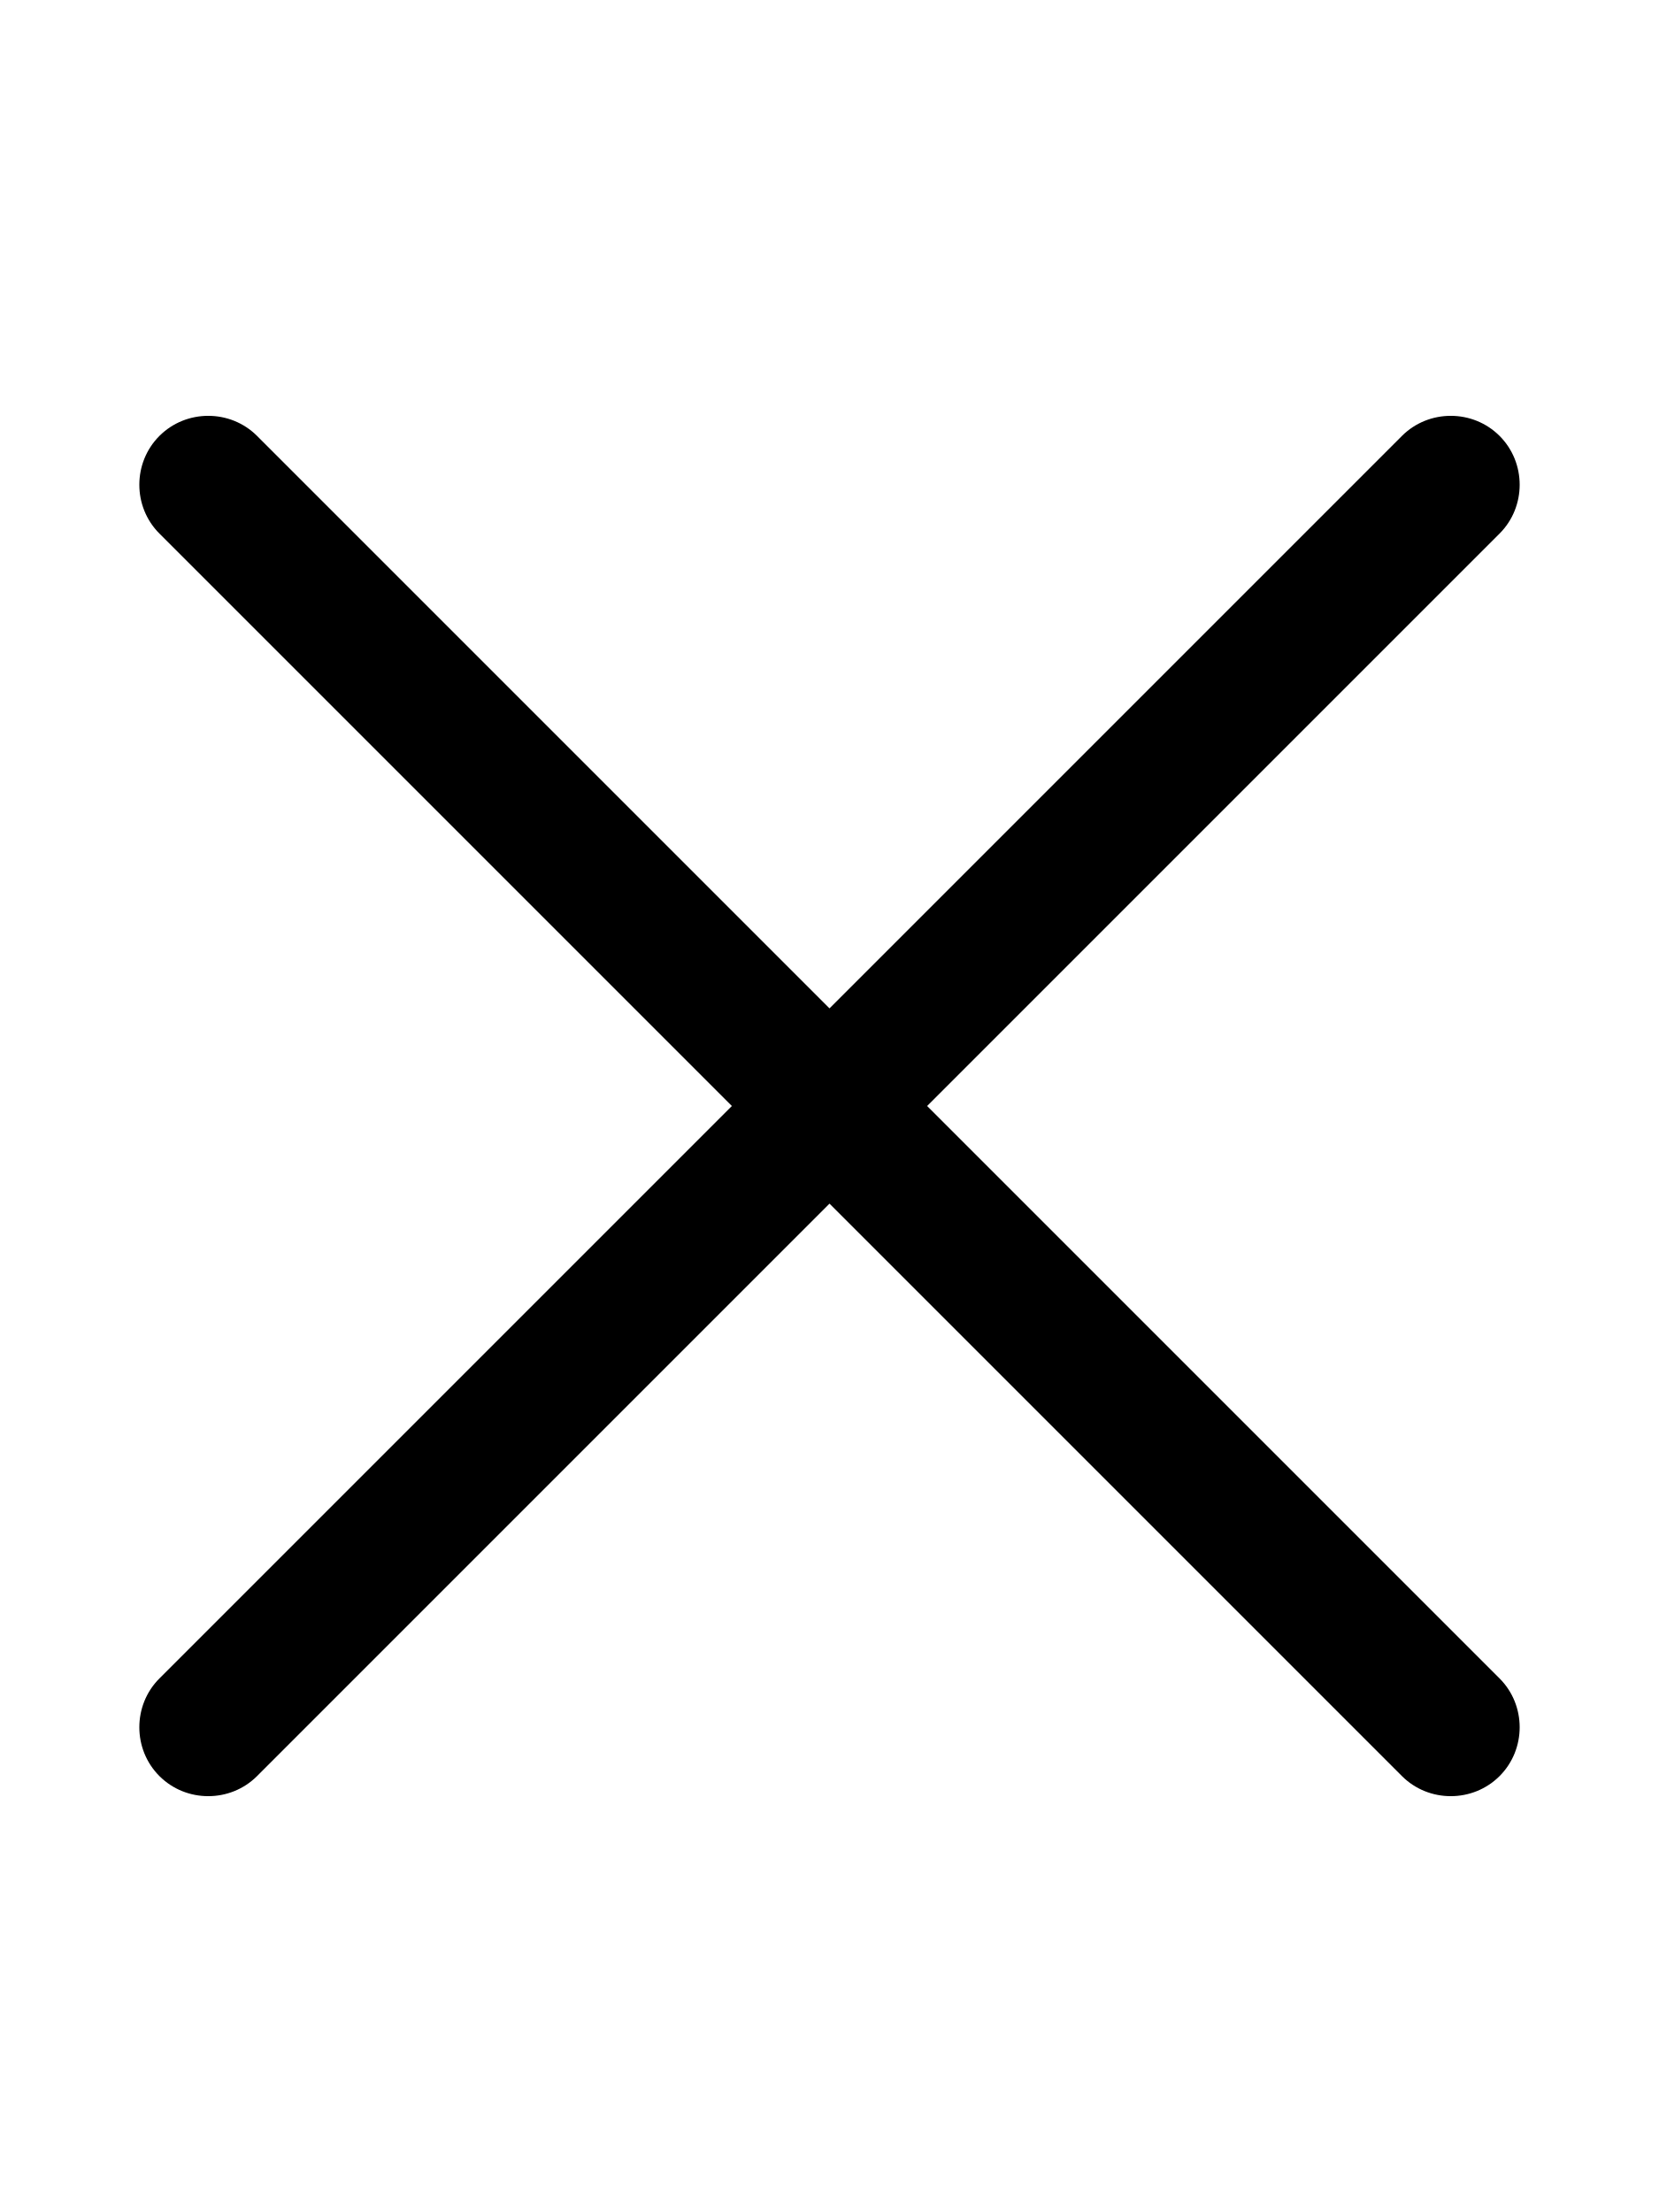
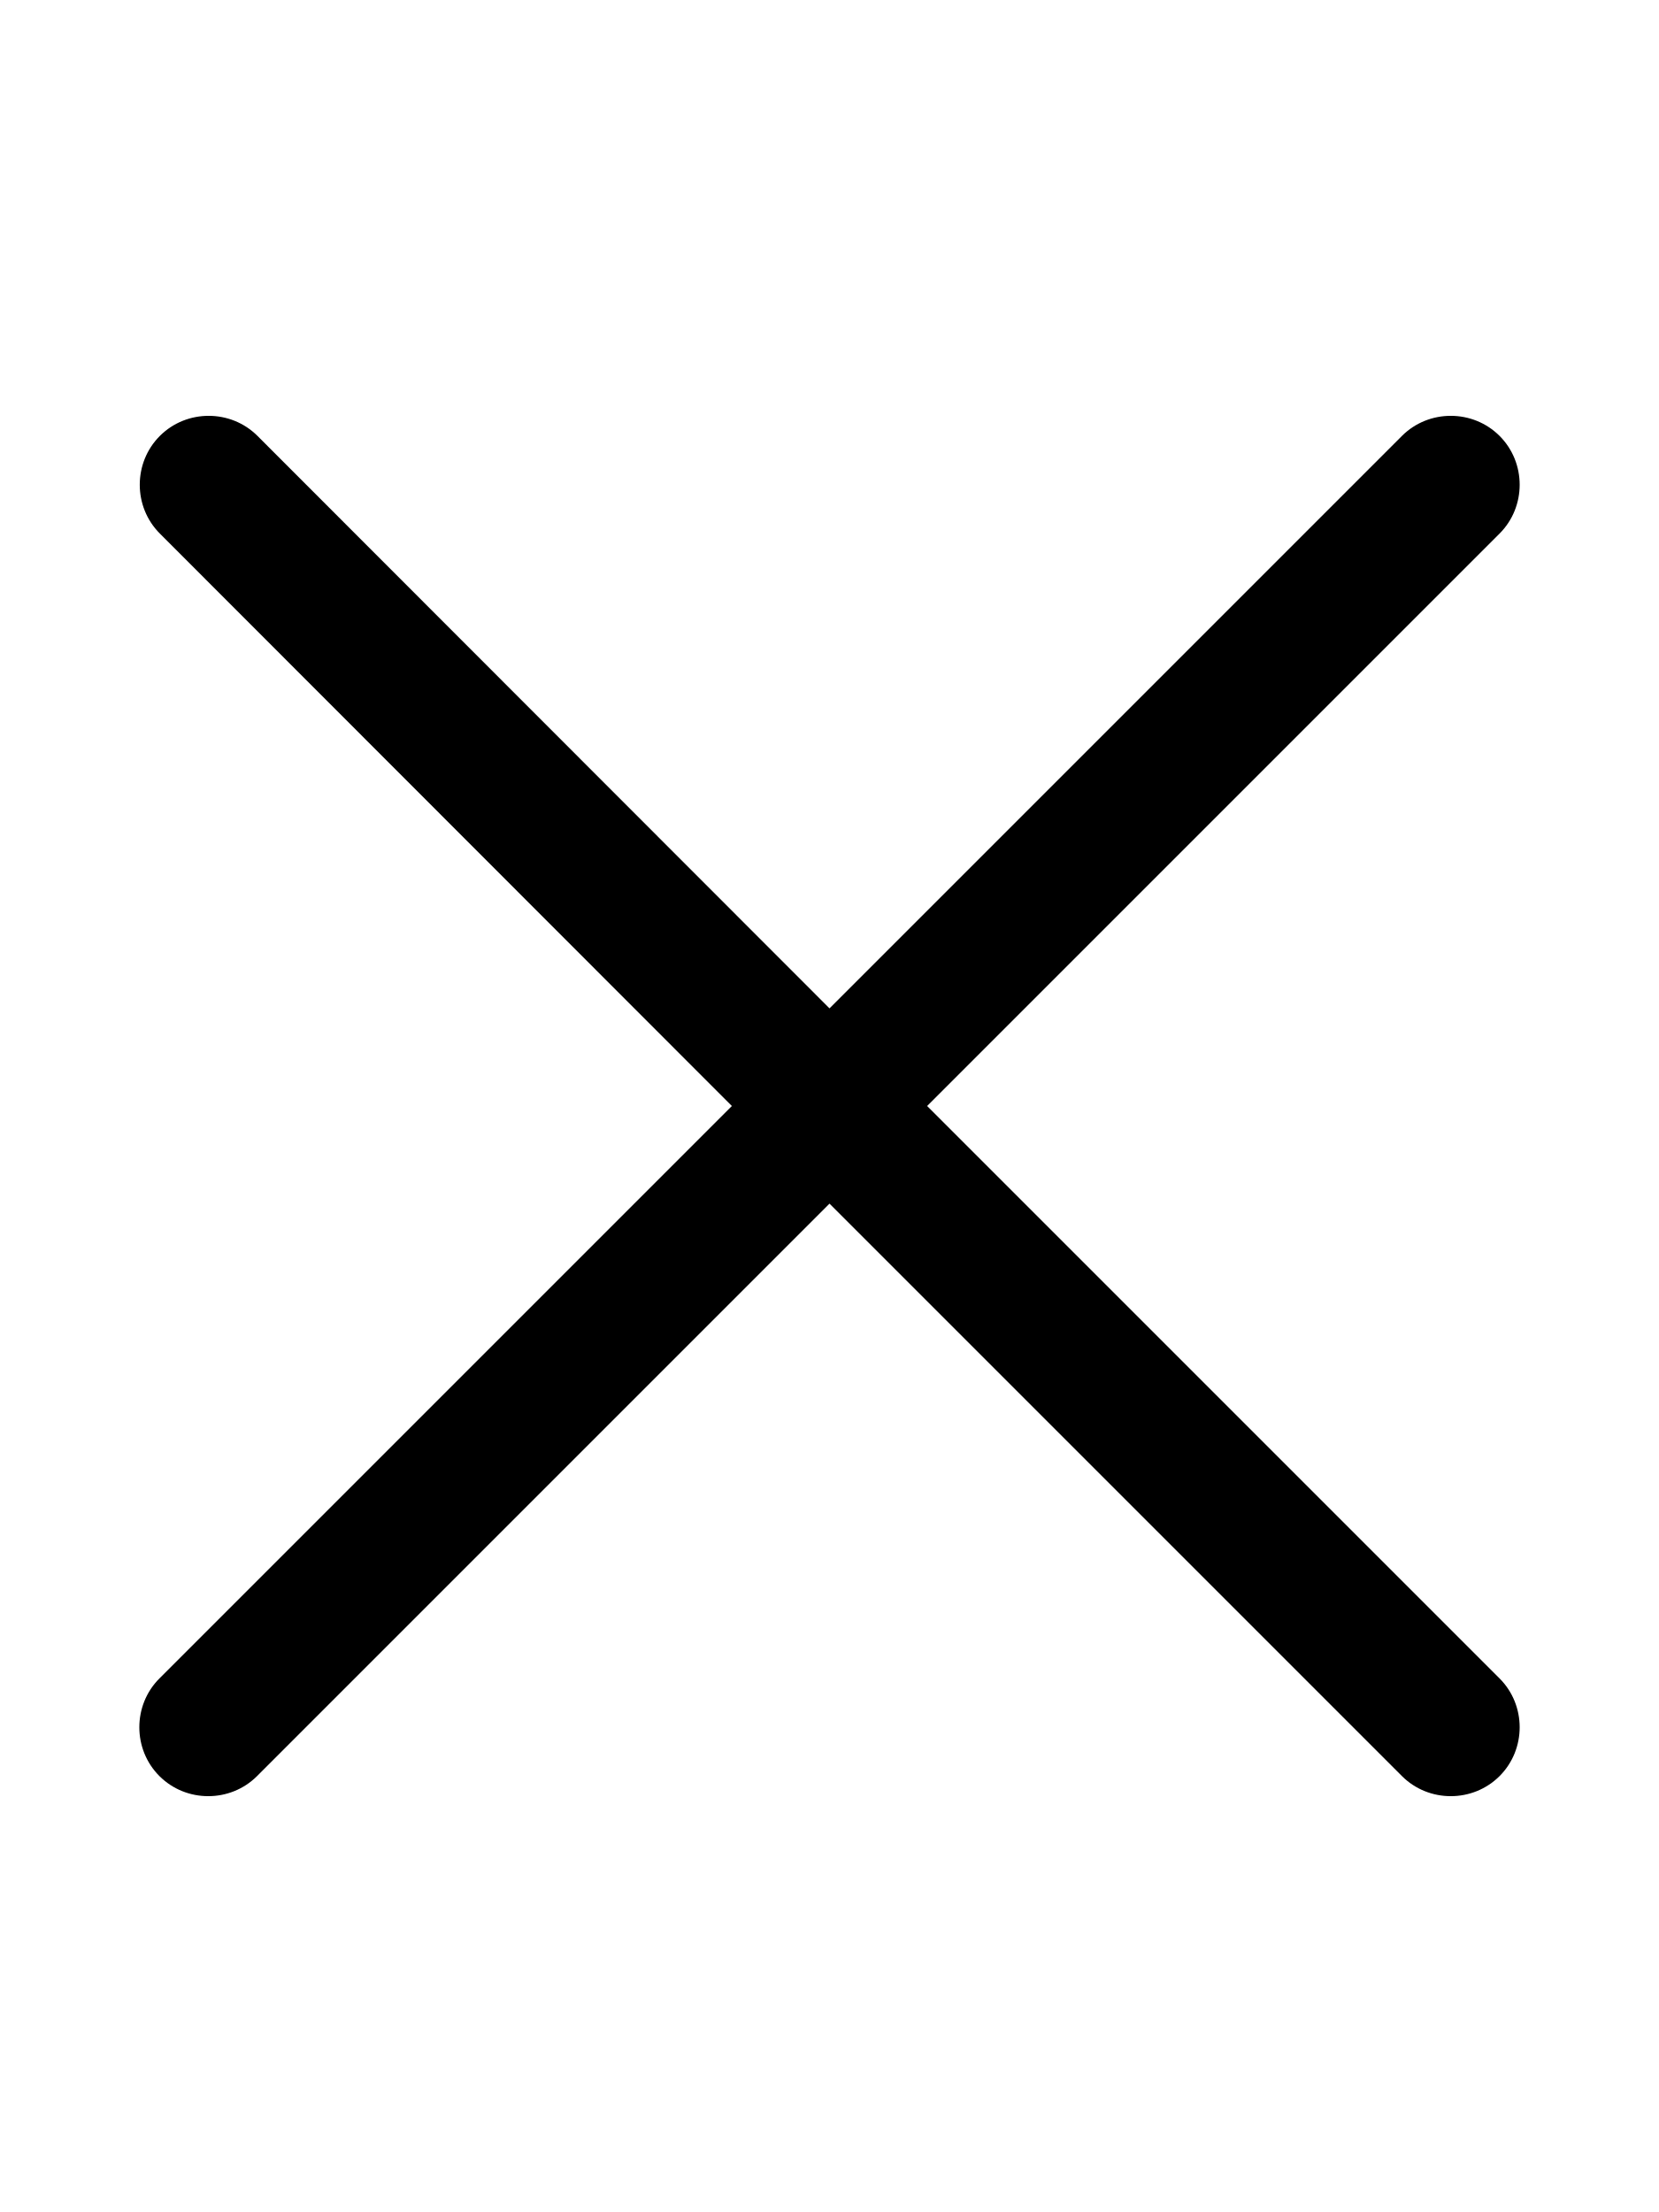
- <svg xmlns="http://www.w3.org/2000/svg" fill="currentColor" viewBox="0 0 384 512">
-   <path d="M324.5 411.1c6.2 6.2 16.4 6.2 22.6 0s6.2-16.4 0-22.6L214.6 256 347.1 123.5c6.2-6.2 6.2-16.4 0-22.6s-16.4-6.2-22.6 0L192 233.4 59.5 100.9c-6.2-6.2-16.4-6.2-22.6 0s-6.2 16.4 0 22.6L169.4 256 36.9 388.5c-6.2 6.2-6.2 16.4 0 22.6s16.4 6.2 22.6 0L192 278.6 324.5 411.1z" />
+ <svg xmlns="http://www.w3.org/2000/svg" viewBox="0 0 384 512" fill="currentColor">
+   <path d="M324.5 411.1c6.2 6.2 16.4 6.2 22.6 0s6.2-16.4 0-22.6L214.6 256 347.1 123.5c6.2-6.2 6.2-16.4 0-22.6s-16.4-6.2-22.6 0L192 233.4 59.6 100.9c-6.2-6.2-16.4-6.2-22.6 0s-6.2 16.4 0 22.6L169.4 256 36.9 388.5c-6.2 6.2-6.2 16.4 0 22.6s16.4 6.2 22.6 0L192 278.6 324.5 411.1z" />
</svg>
